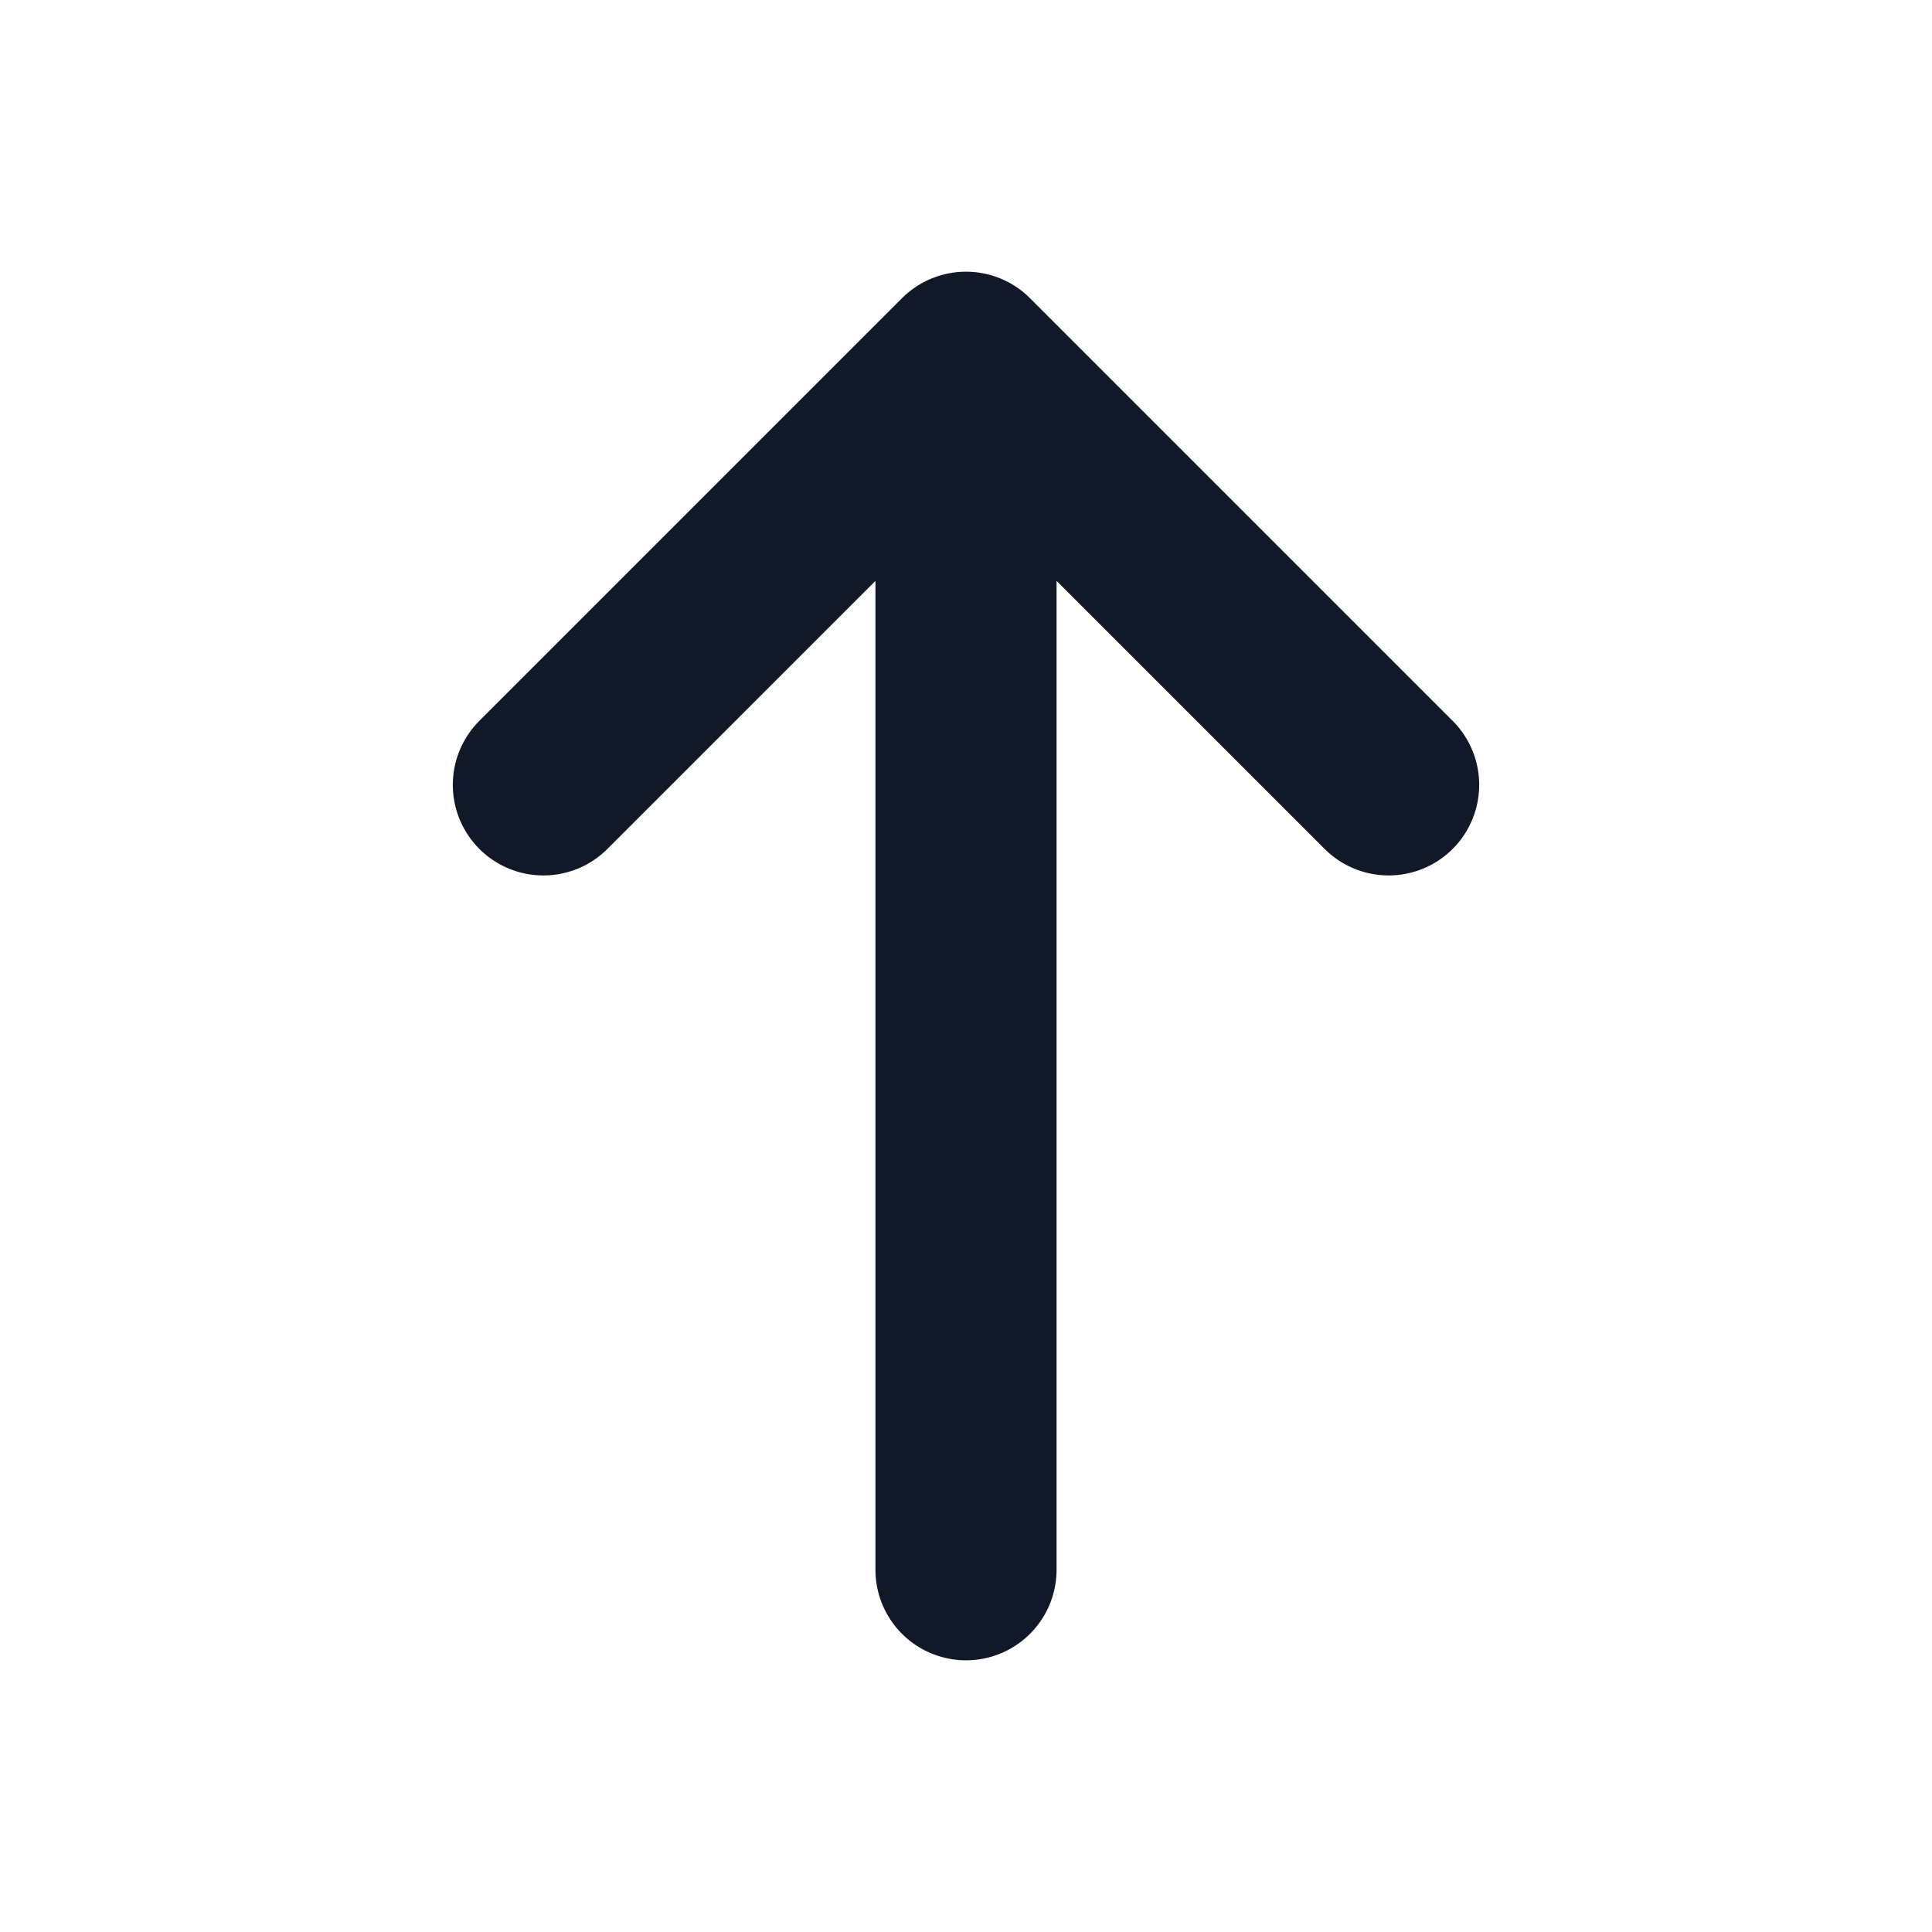
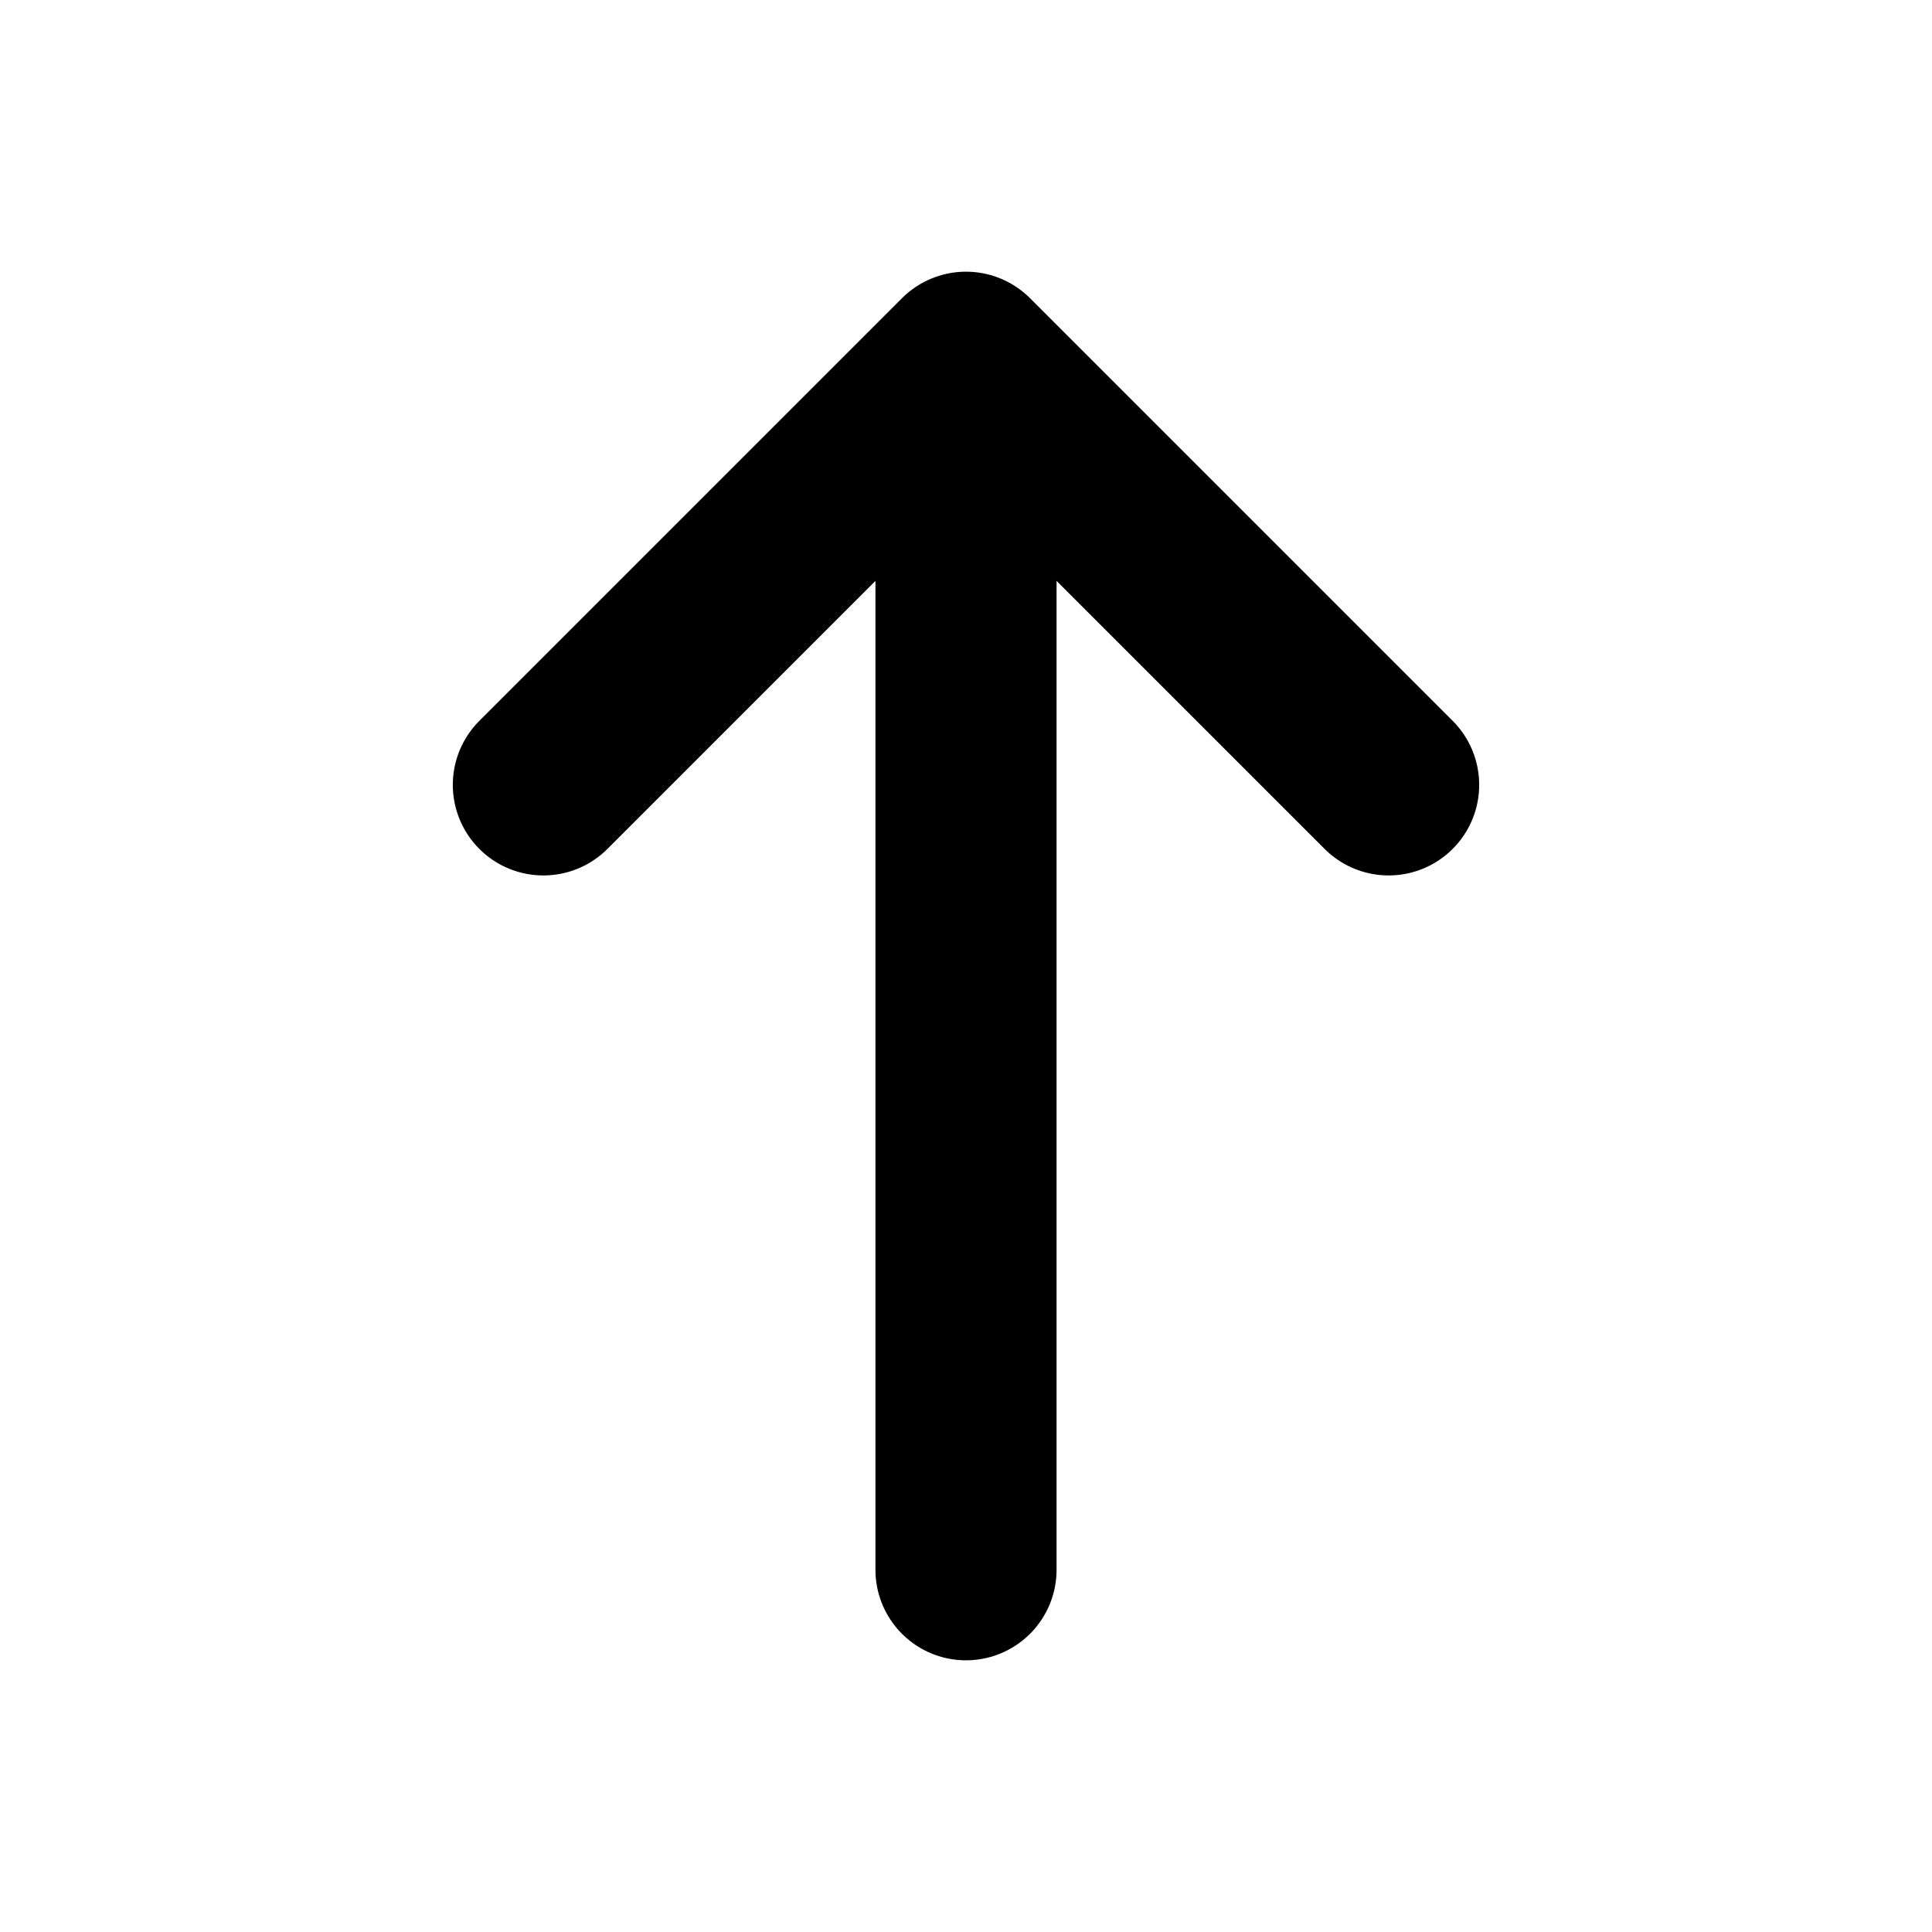
<svg xmlns="http://www.w3.org/2000/svg" viewBox="0 0 16 16" width="16" height="16" fill="none">
-   <path d="M8 13V3M4.5 6.5 8 3l3.5 3.5" stroke="#111827" stroke-width="1.5" stroke-linecap="round" stroke-linejoin="round" />
+   <path d="M8 13V3M4.5 6.5 8 3l3.5 3.5" stroke="currentColor" stroke-width="1.5" stroke-linecap="round" stroke-linejoin="round" />
</svg>
